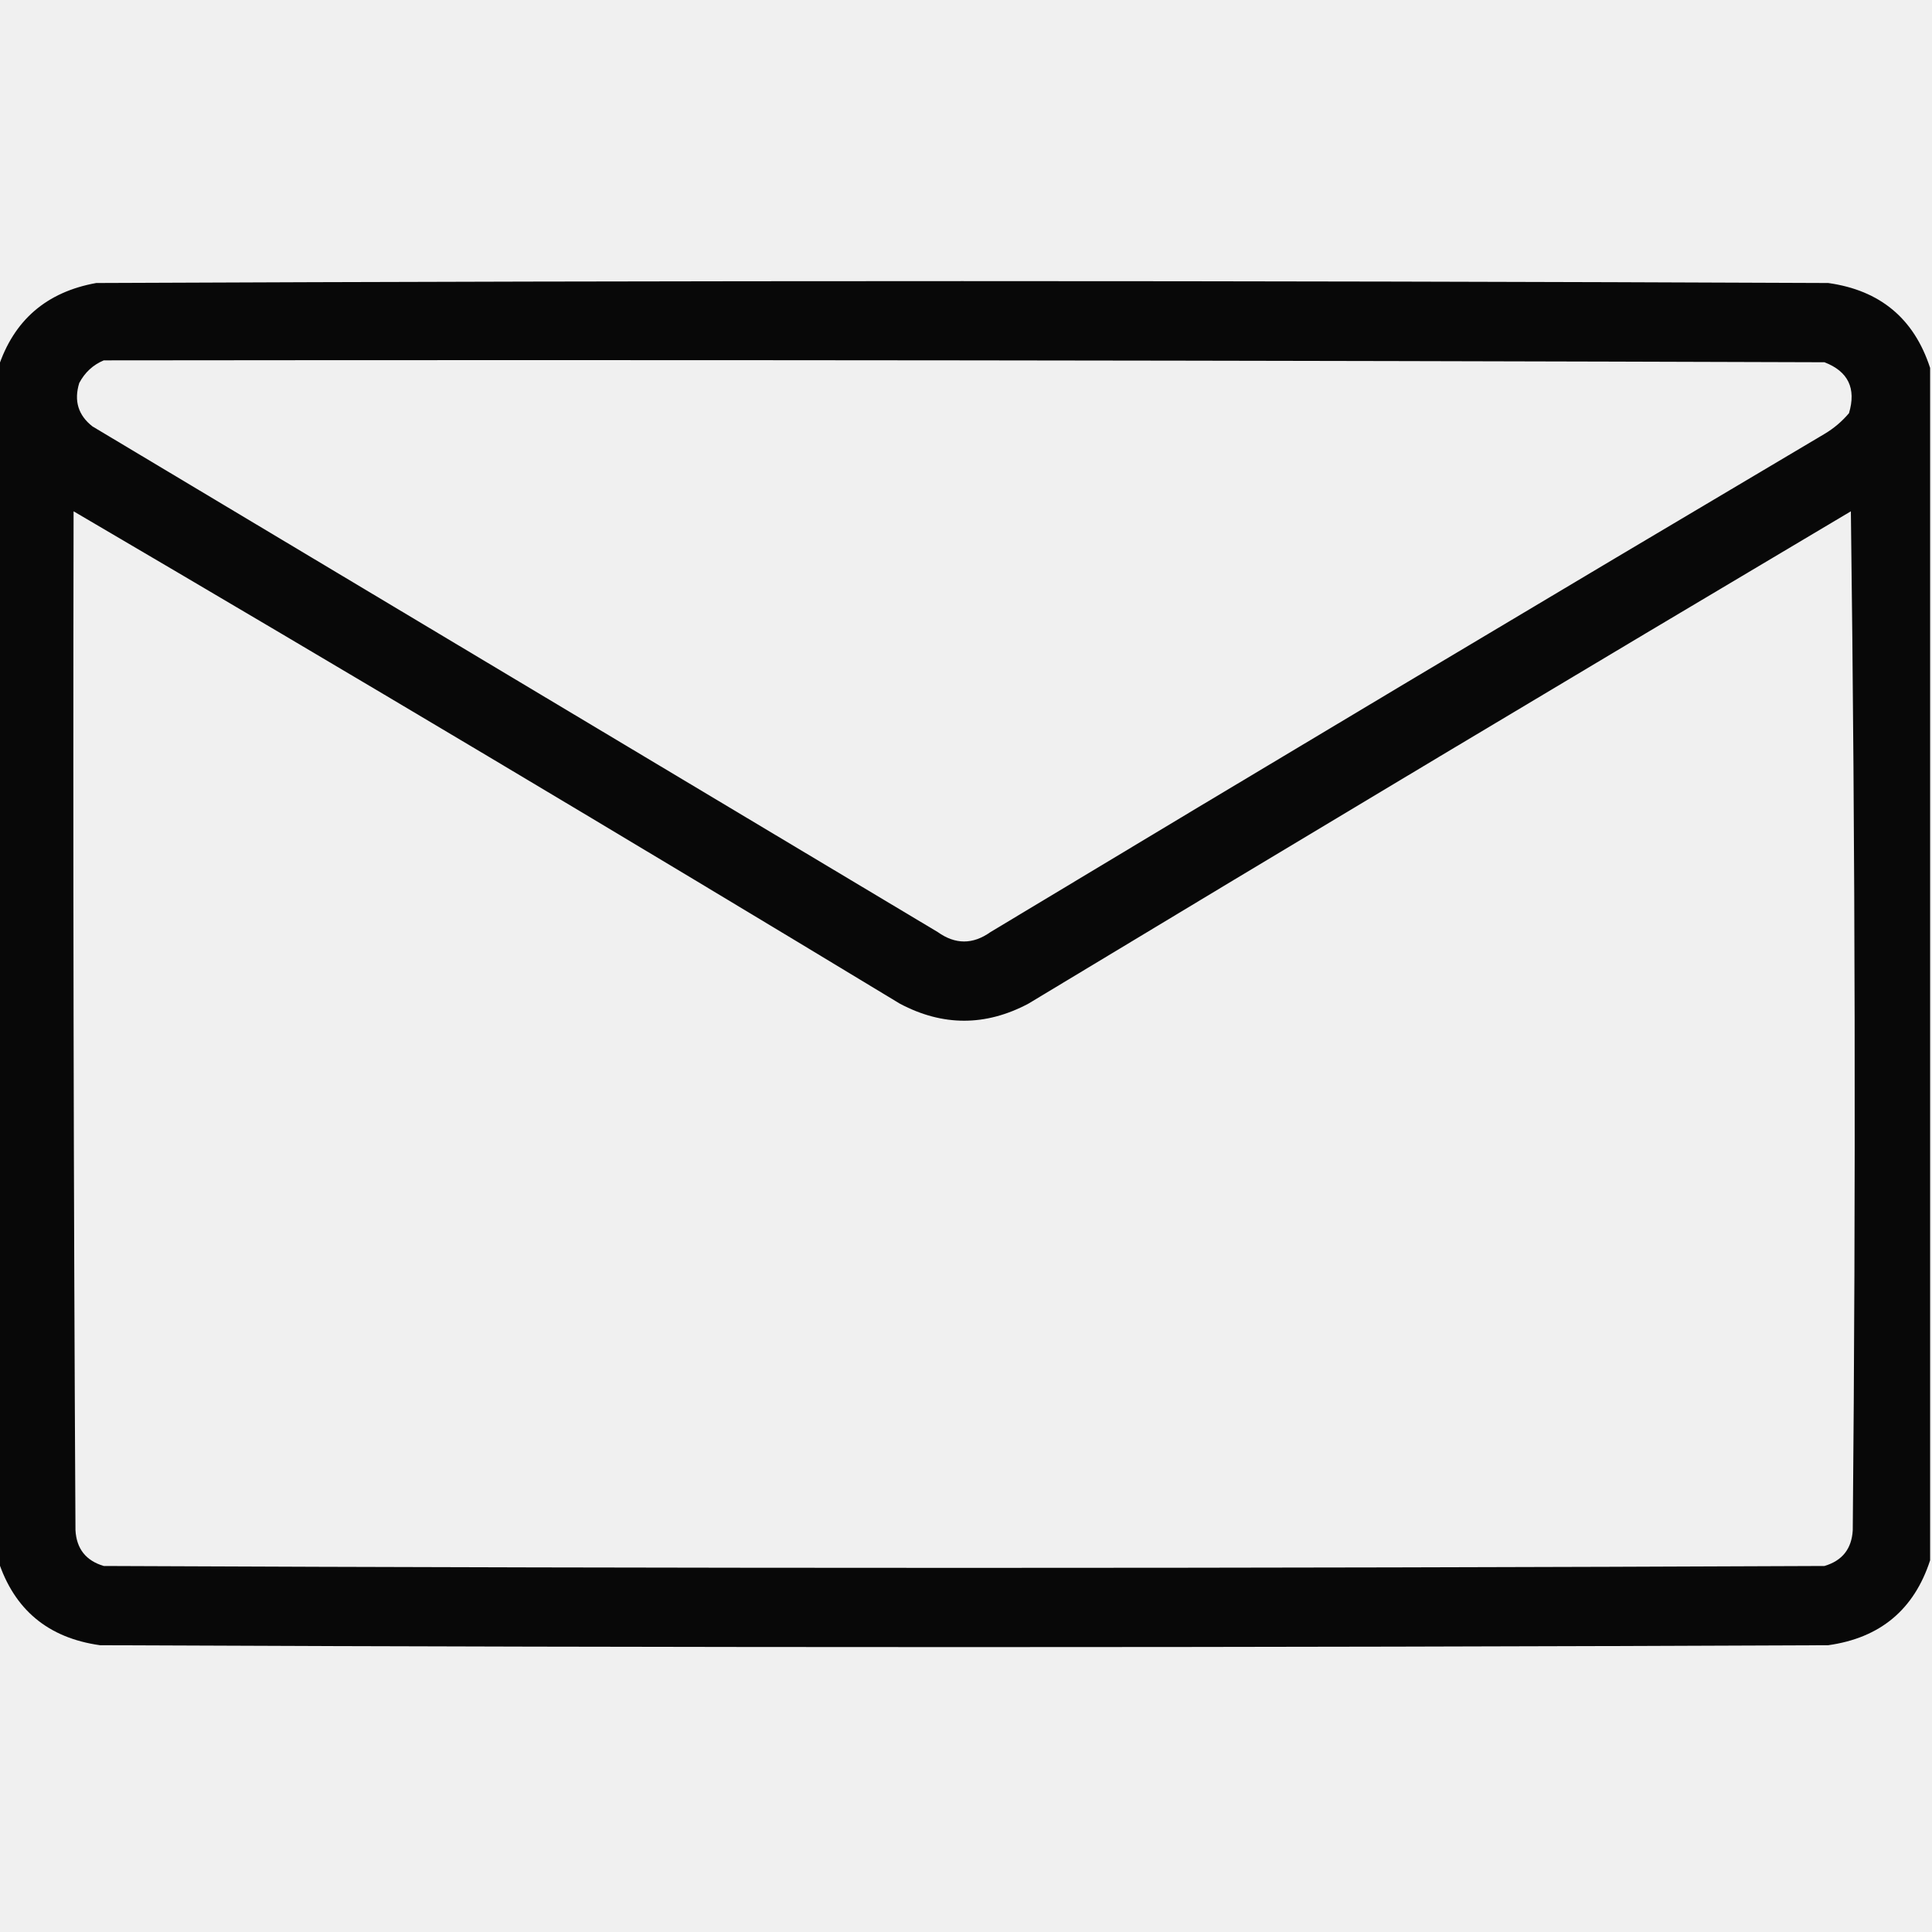
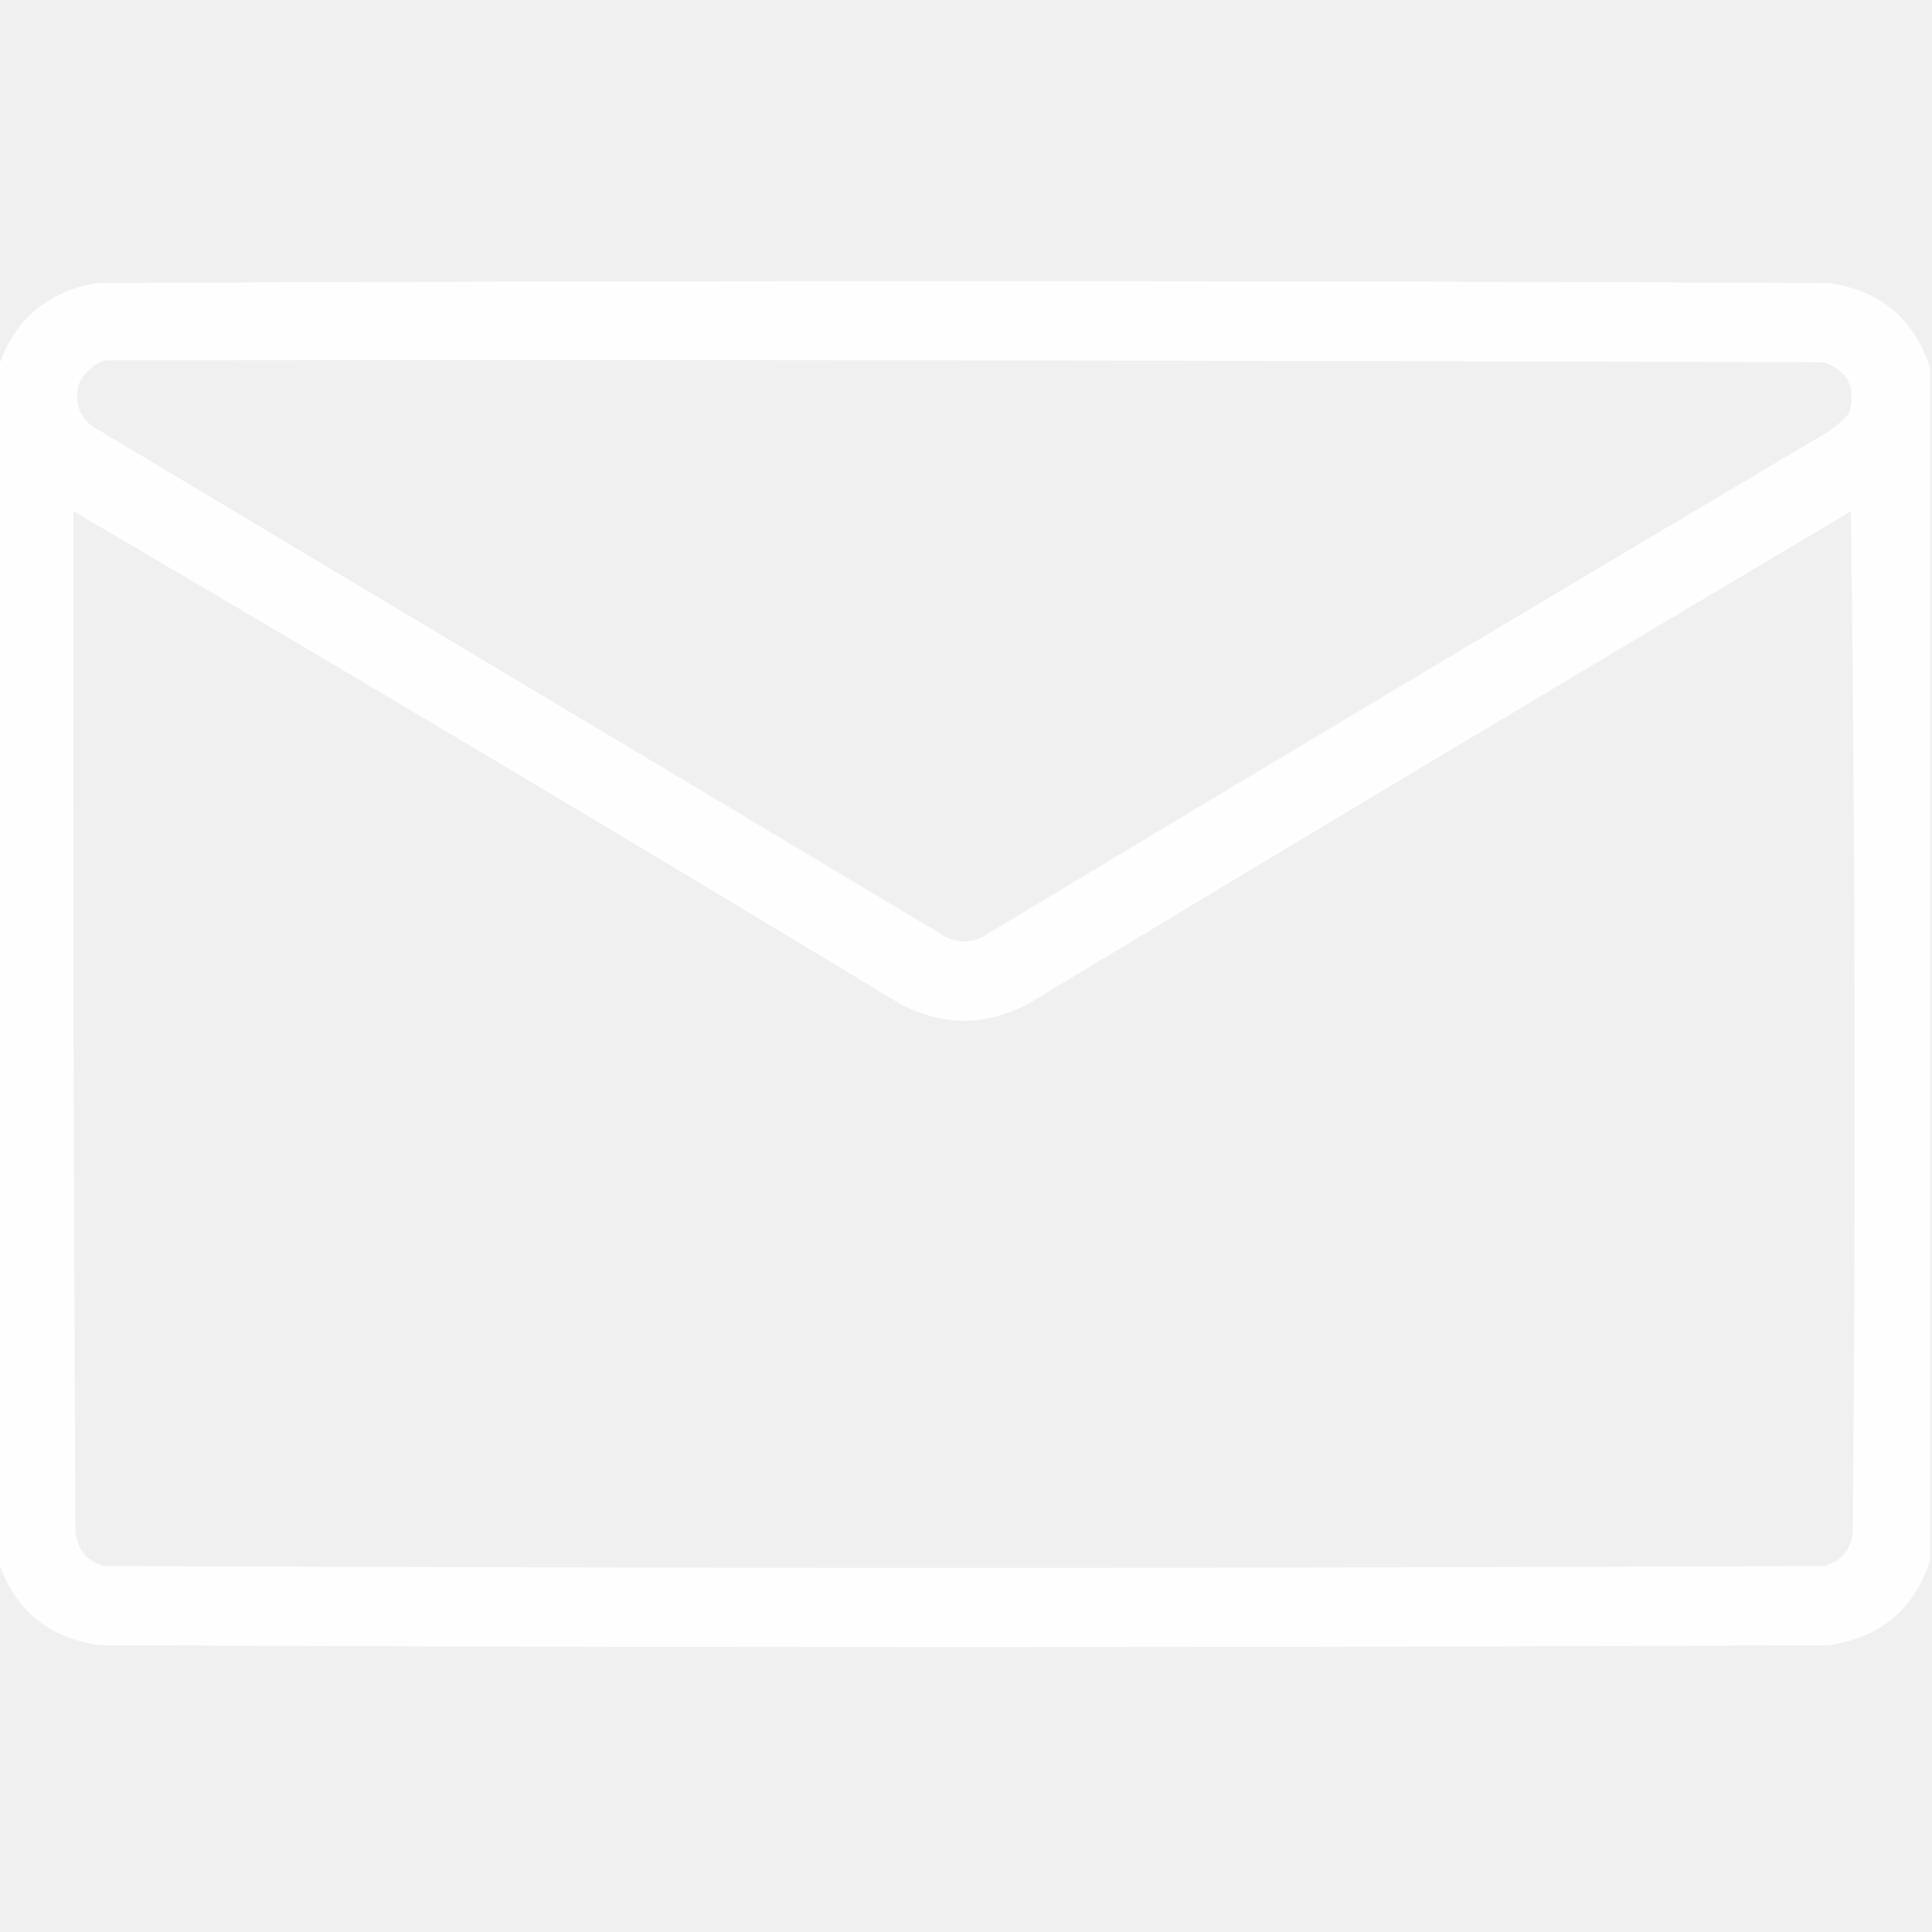
<svg xmlns="http://www.w3.org/2000/svg" version="1.1" width="512px" height="512px" style="shape-rendering:geometricPrecision; text-rendering:geometricPrecision; image-rendering:optimizeQuality; fill-rule:evenodd; clip-rule:evenodd">
  <g>
-     <path style="opacity:0.961" fill="#000000" d="M 511.5,97.5 C 511.5,202.833 511.5,308.167 511.5,413.5C 507.252,426.573 498.252,434.073 484.5,436C 331.833,436.667 179.167,436.667 26.5,436C 12.748,434.073 3.748,426.573 -0.5,413.5C -0.5,308.167 -0.5,202.833 -0.5,97.5C 3.622,84.885 12.289,77.385 25.5,75C 178.5,74.333 331.5,74.333 484.5,75C 498.252,76.927 507.252,84.427 511.5,97.5 Z M 27.5,95.5 C 179.5,95.333 331.5,95.5 483.5,96C 489.795,98.425 491.962,102.925 490,109.5C 488.127,111.709 485.96,113.542 483.5,115C 409.668,158.748 336.001,202.748 262.5,247C 257.833,250.333 253.167,250.333 248.5,247C 173.833,202.333 99.167,157.667 24.5,113C 20.724,110.045 19.557,106.212 21,101.5C 22.494,98.686 24.66,96.686 27.5,95.5 Z M 19.5,135.5 C 92.775,178.474 165.775,221.974 238.5,266C 249.833,272 261.167,272 272.5,266C 345.001,222.248 417.668,178.748 490.5,135.5C 491.667,225.498 491.833,315.498 491,405.5C 490.728,410.438 488.228,413.604 483.5,415C 331.5,415.667 179.5,415.667 27.5,415C 22.772,413.604 20.272,410.438 20,405.5C 19.5,315.501 19.333,225.501 19.5,135.5 Z" />
+     <path style="opacity:0.961" fill="#ffffff" d="M 511.5,97.5 C 511.5,202.833 511.5,308.167 511.5,413.5C 507.252,426.573 498.252,434.073 484.5,436C 331.833,436.667 179.167,436.667 26.5,436C 12.748,434.073 3.748,426.573 -0.5,413.5C -0.5,308.167 -0.5,202.833 -0.5,97.5C 3.622,84.885 12.289,77.385 25.5,75C 178.5,74.333 331.5,74.333 484.5,75C 498.252,76.927 507.252,84.427 511.5,97.5 Z M 27.5,95.5 C 179.5,95.333 331.5,95.5 483.5,96C 489.795,98.425 491.962,102.925 490,109.5C 488.127,111.709 485.96,113.542 483.5,115C 409.668,158.748 336.001,202.748 262.5,247C 257.833,250.333 253.167,250.333 248.5,247C 173.833,202.333 99.167,157.667 24.5,113C 20.724,110.045 19.557,106.212 21,101.5C 22.494,98.686 24.66,96.686 27.5,95.5 Z M 19.5,135.5 C 92.775,178.474 165.775,221.974 238.5,266C 249.833,272 261.167,272 272.5,266C 345.001,222.248 417.668,178.748 490.5,135.5C 491.667,225.498 491.833,315.498 491,405.5C 490.728,410.438 488.228,413.604 483.5,415C 331.5,415.667 179.5,415.667 27.5,415C 22.772,413.604 20.272,410.438 20,405.5C 19.5,315.501 19.333,225.501 19.5,135.5 Z" />
  </g>
</svg>
